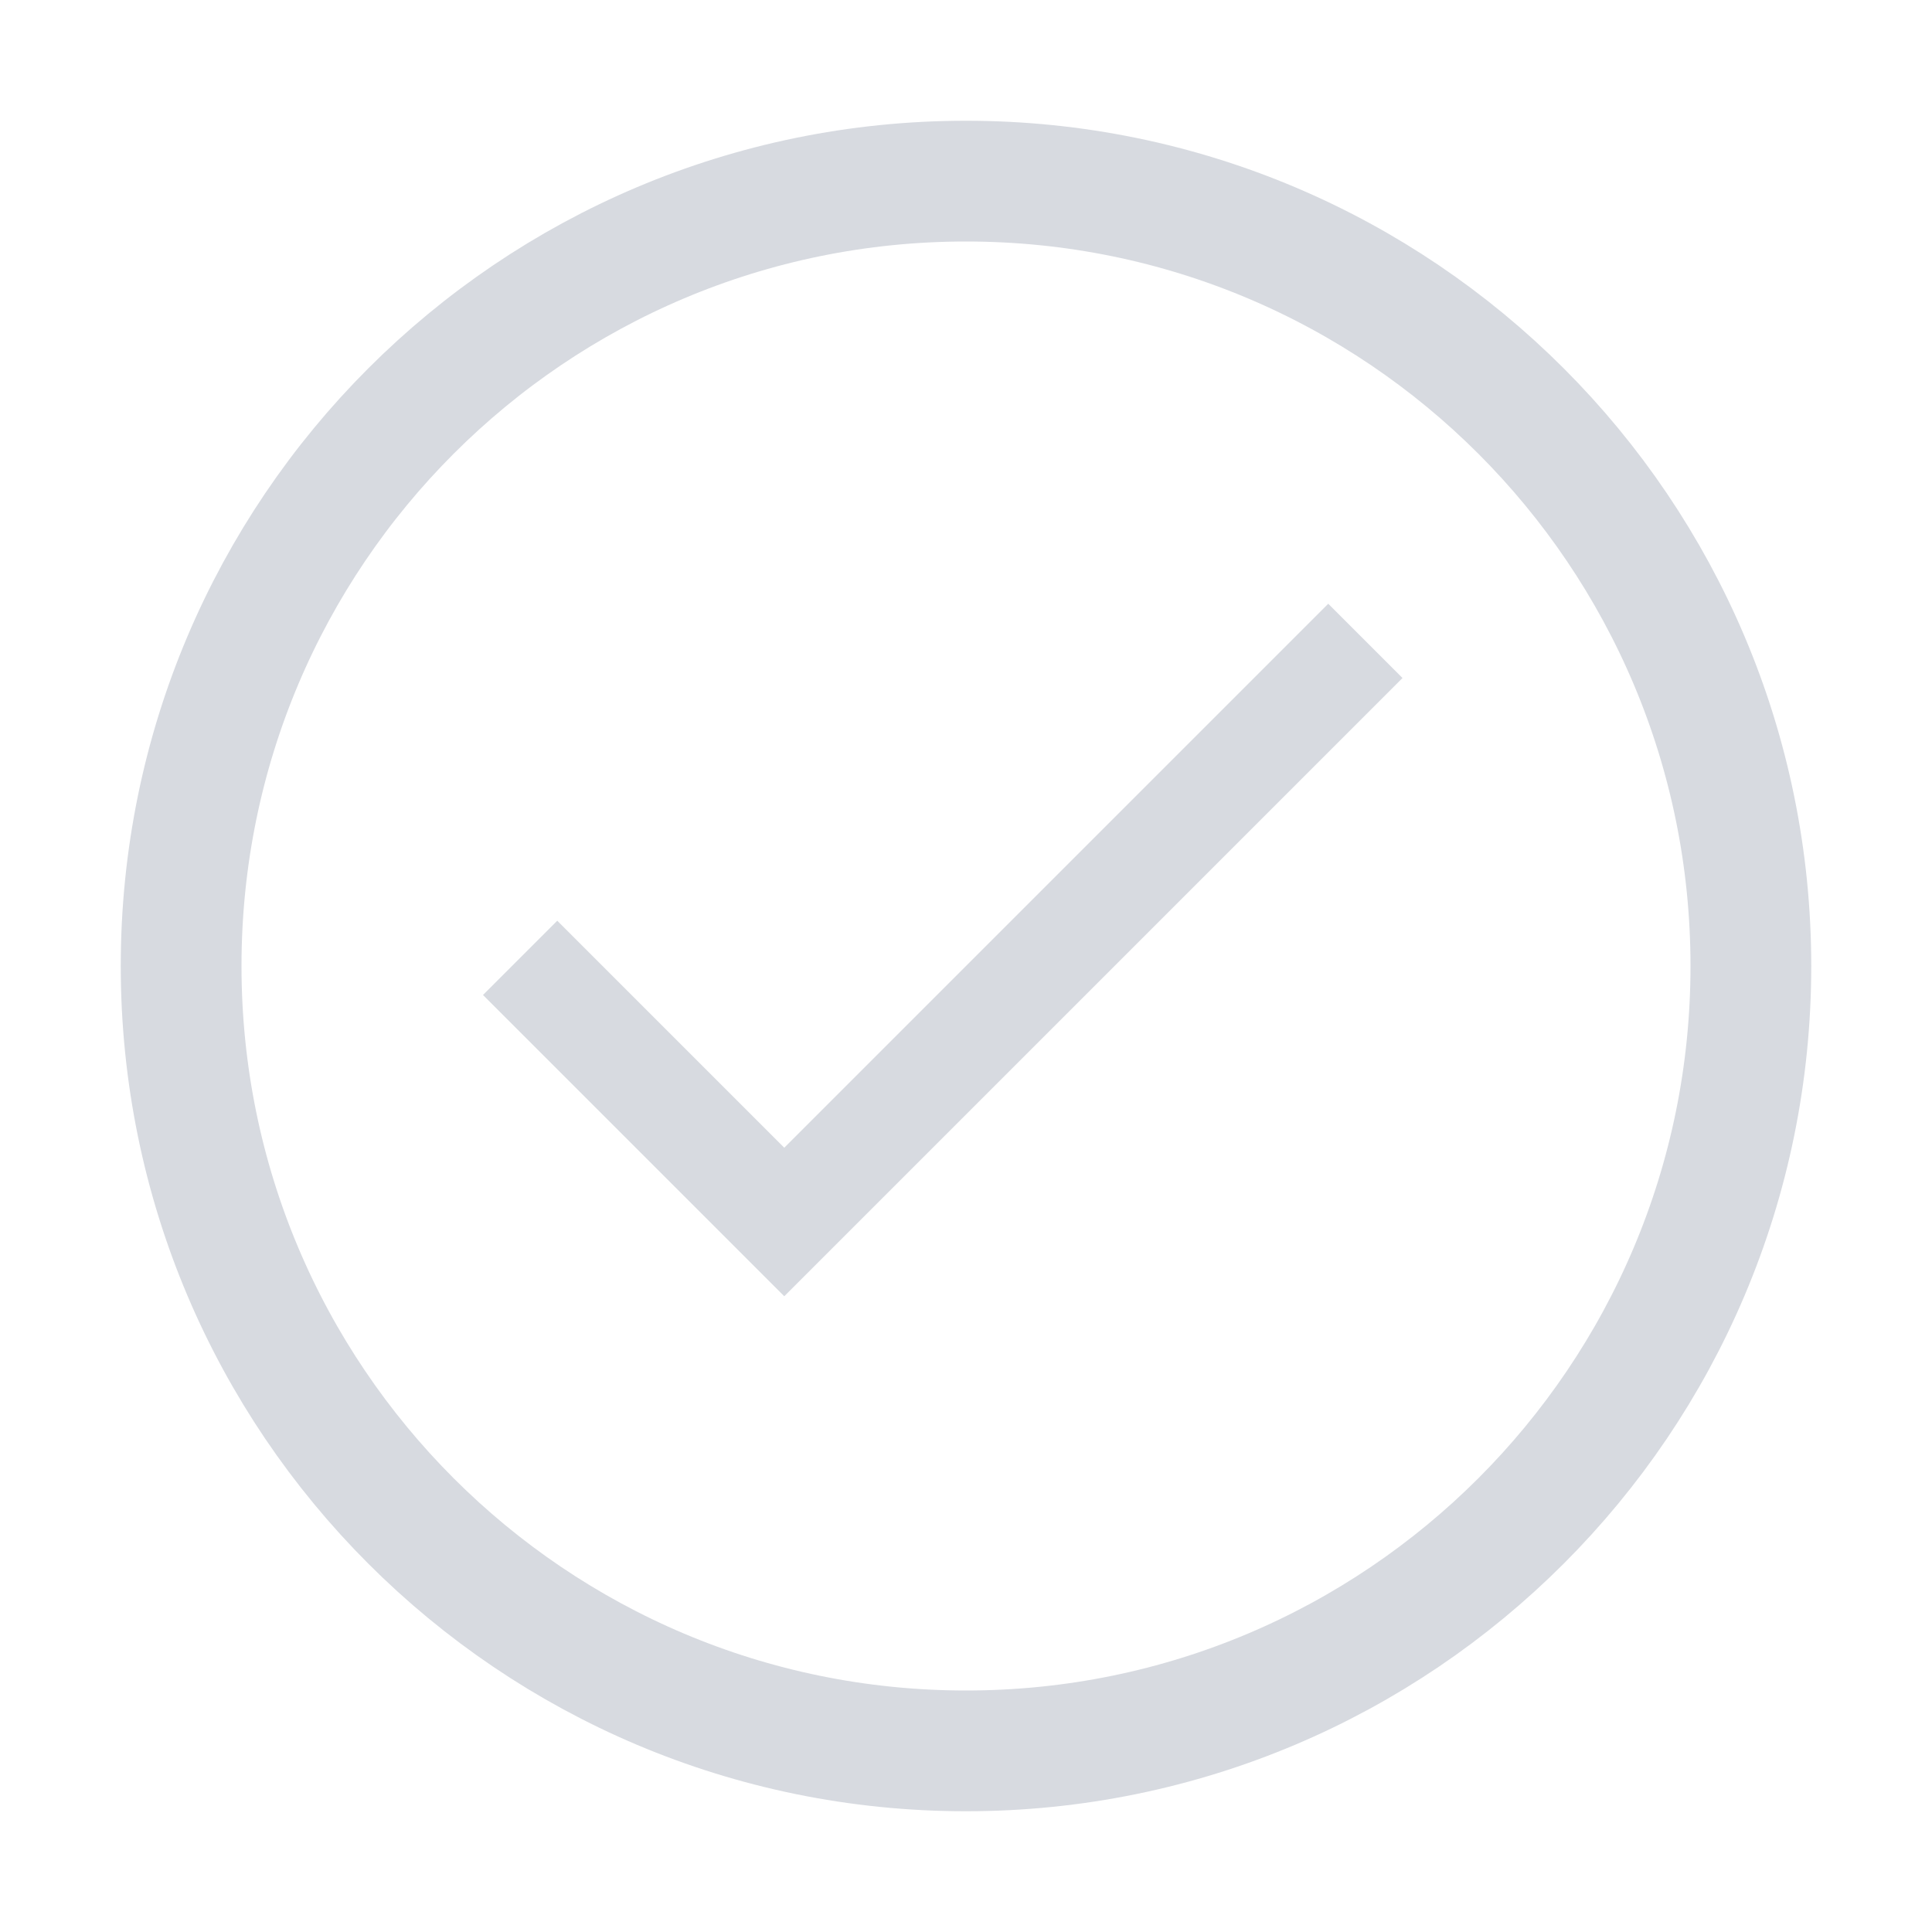
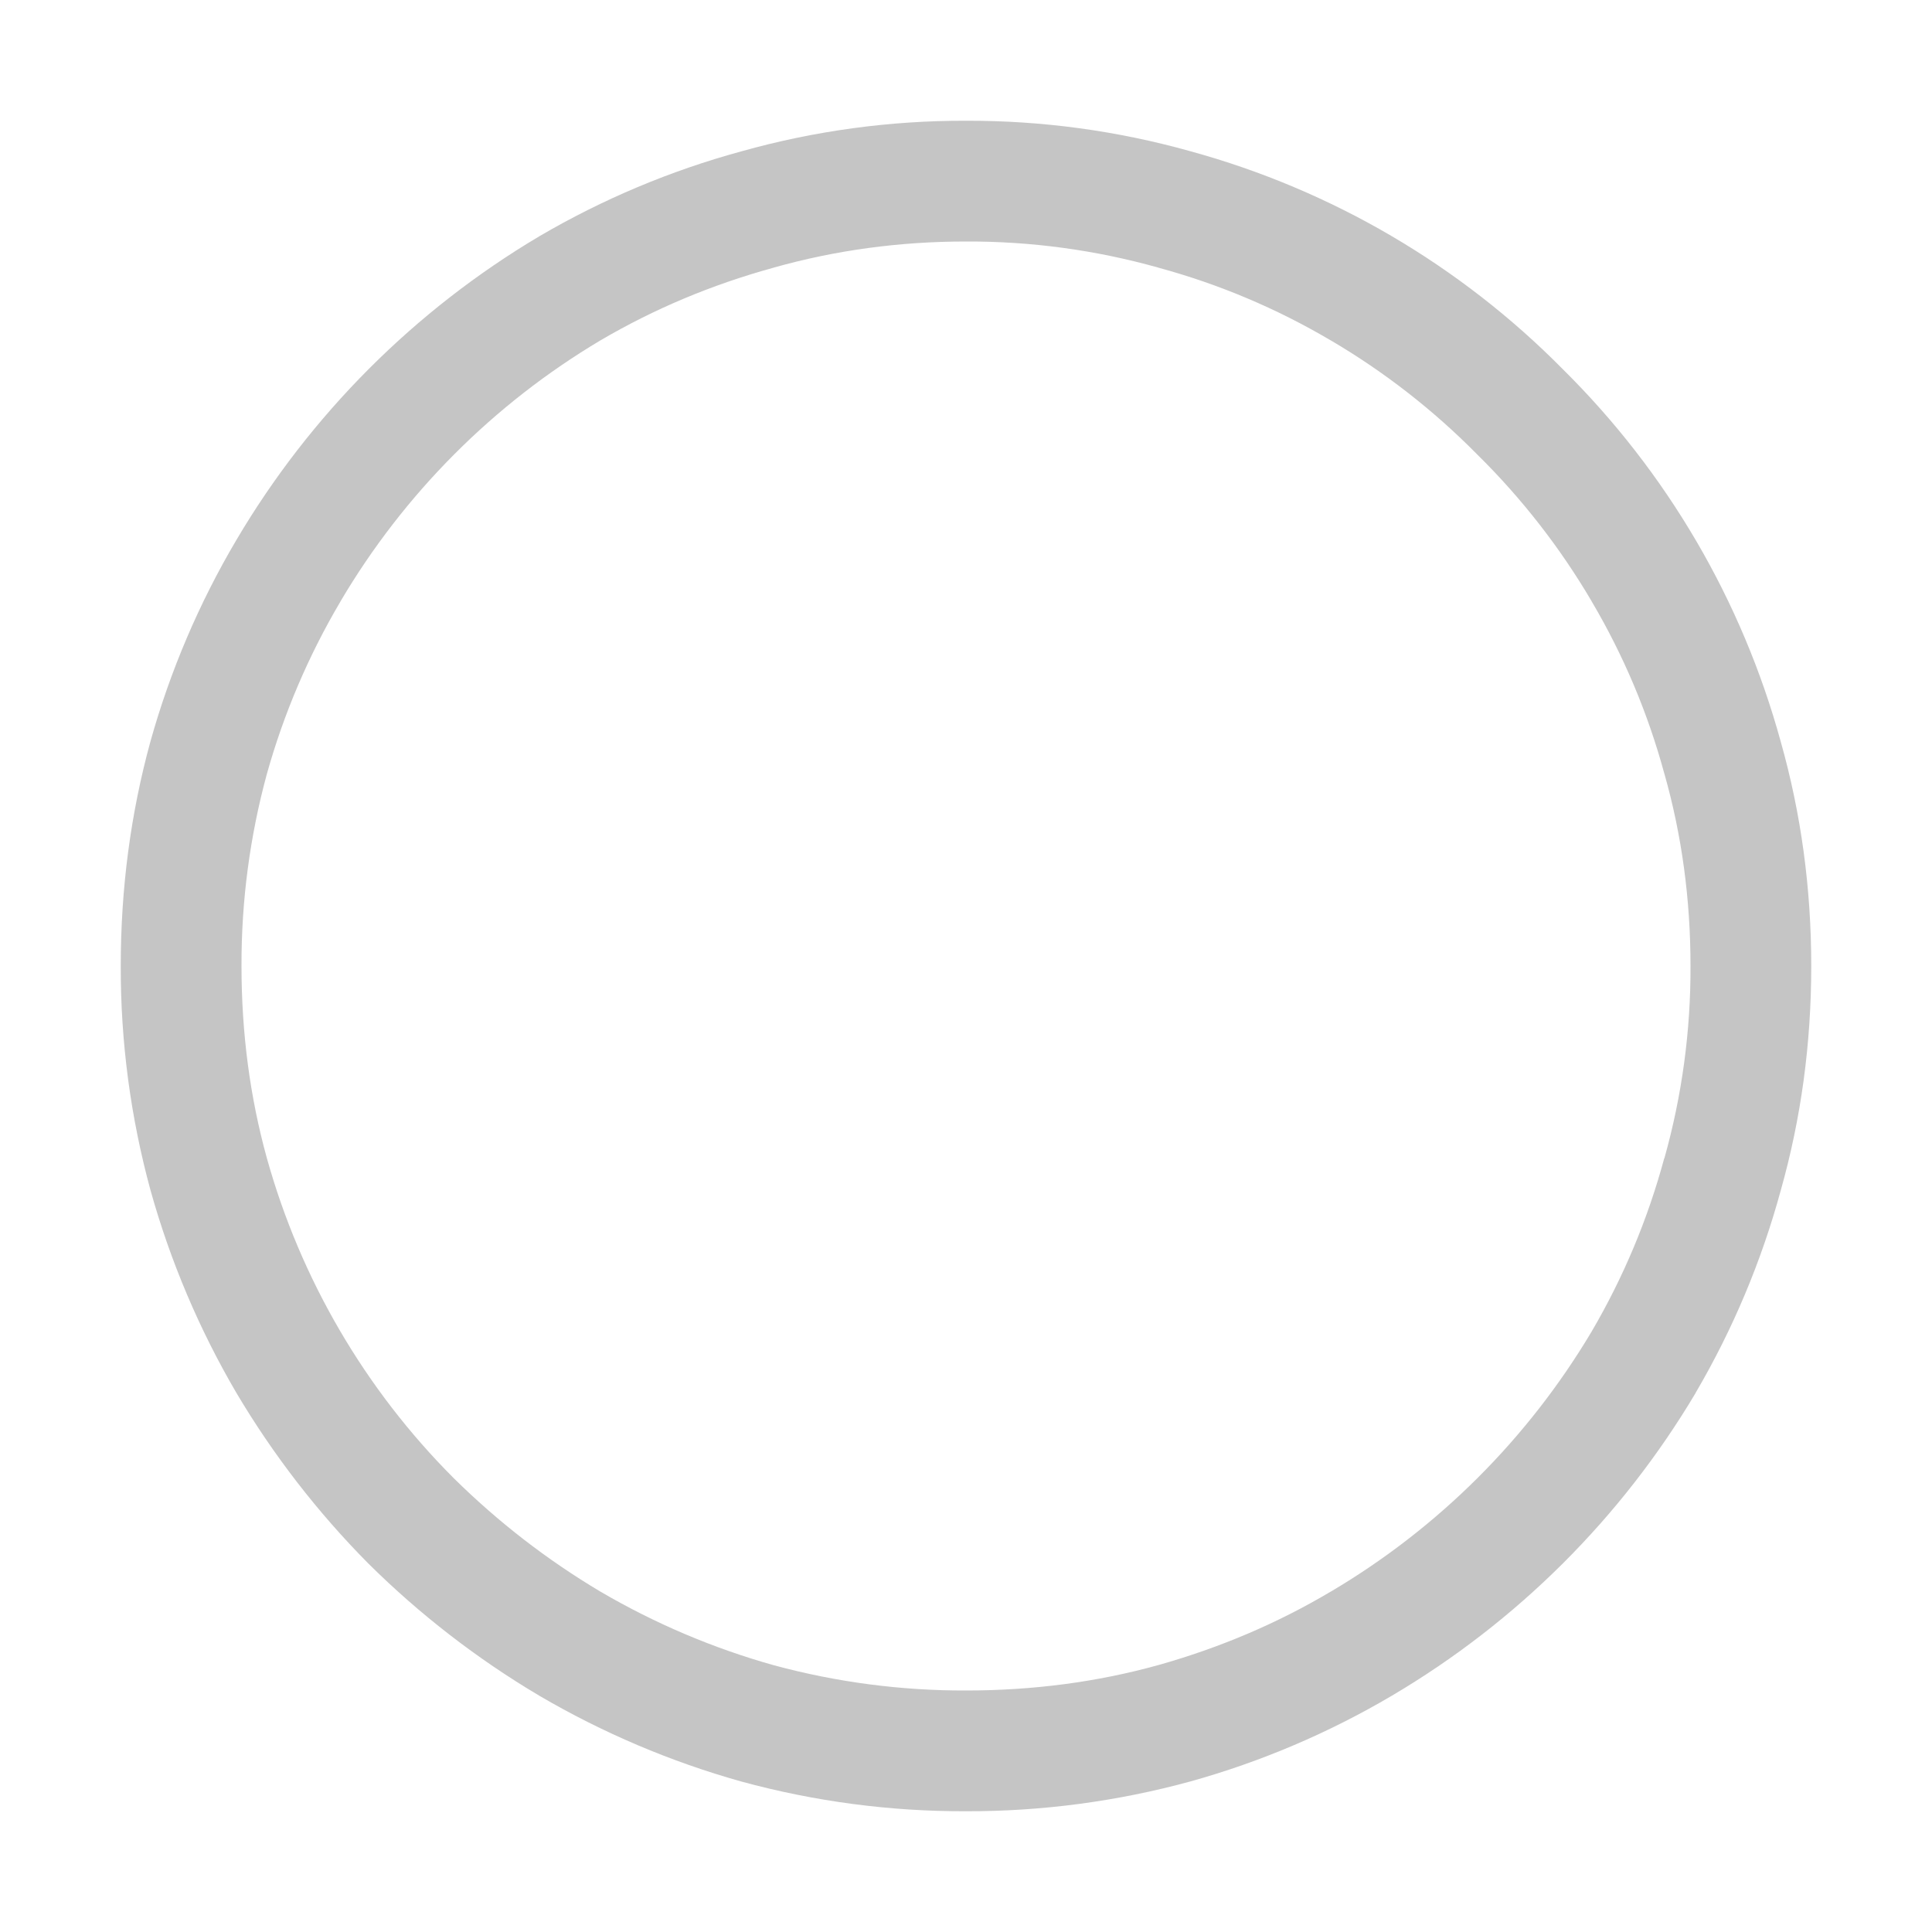
- <svg xmlns="http://www.w3.org/2000/svg" width="16" height="16" viewBox="0 0 16 16" version="1.1">
-   <path d="M8,1.5 C4.41,1.5 1.5,4.41 1.5,8 C1.5,11.59 4.41,14.5 8,14.5 C11.59,14.5 14.5,11.59 14.5,8 C14.5,4.41 11.59,1.5 8,1.5 Z" stroke="#D7DAE0" fill="transparent" />
-   <polygon fill="#D7DAE0" points="11 5 11.615 5.615 6.495 10.735 4 8.24 4.615 7.625 6.495 9.505" />
+ <svg xmlns="http://www.w3.org/2000/svg" width="16" height="16" viewBox="0 0 16 16" fill="#C5C5C5">
+   <path fill-rule="evenodd" clip-rule="evenodd" d="M9.588 2.215A5.808 5.808 0 0 0 8 2c-.554 0-1.082.073-1.588.215l-.006.002c-.514.141-.99.342-1.432.601A6.156 6.156 0 0 0 2.82 4.98l-.002.004A5.967 5.967 0 0 0 2.21 6.41 5.986 5.986 0 0 0 2 8c0 .555.07 1.085.21 1.591a6.05 6.05 0 0 0 1.548 2.651c.37.365.774.677 1.216.94a6.1 6.1 0 0 0 1.435.609A6.02 6.02 0 0 0 8 14c.555 0 1.085-.07 1.591-.21.515-.145.99-.348 1.426-.607l.004-.002a6.16 6.16 0 0 0 2.161-2.155 5.85 5.85 0 0 0 .6-1.432l.003-.006A5.807 5.807 0 0 0 14 8c0-.554-.072-1.082-.215-1.588l-.002-.006a5.772 5.772 0 0 0-.6-1.423l-.002-.004a5.9 5.9 0 0 0-.942-1.21l-.008-.008a5.902 5.902 0 0 0-1.21-.942l-.004-.002a5.772 5.772 0 0 0-1.423-.6l-.006-.002zm4.455 9.32a7.157 7.157 0 0 1-2.516 2.508 6.966 6.966 0 0 1-1.668.71A6.984 6.984 0 0 1 8 15a6.984 6.984 0 0 1-1.86-.246 7.098 7.098 0 0 1-1.674-.711 7.3 7.3 0 0 1-1.415-1.094 7.295 7.295 0 0 1-1.094-1.415 7.098 7.098 0 0 1-.71-1.675A6.985 6.985 0 0 1 1 8c0-.643.082-1.262.246-1.86a6.968 6.968 0 0 1 .711-1.667 7.156 7.156 0 0 1 2.509-2.516 6.895 6.895 0 0 1 1.675-.704A6.808 6.808 0 0 1 8 1a6.8 6.8 0 0 1 1.86.253 6.899 6.899 0 0 1 3.083 1.805 6.903 6.903 0 0 1 1.804 3.083C14.916 6.738 15 7.357 15 8s-.084 1.262-.253 1.86a6.9 6.9 0 0 1-.704 1.674z" />
</svg>
